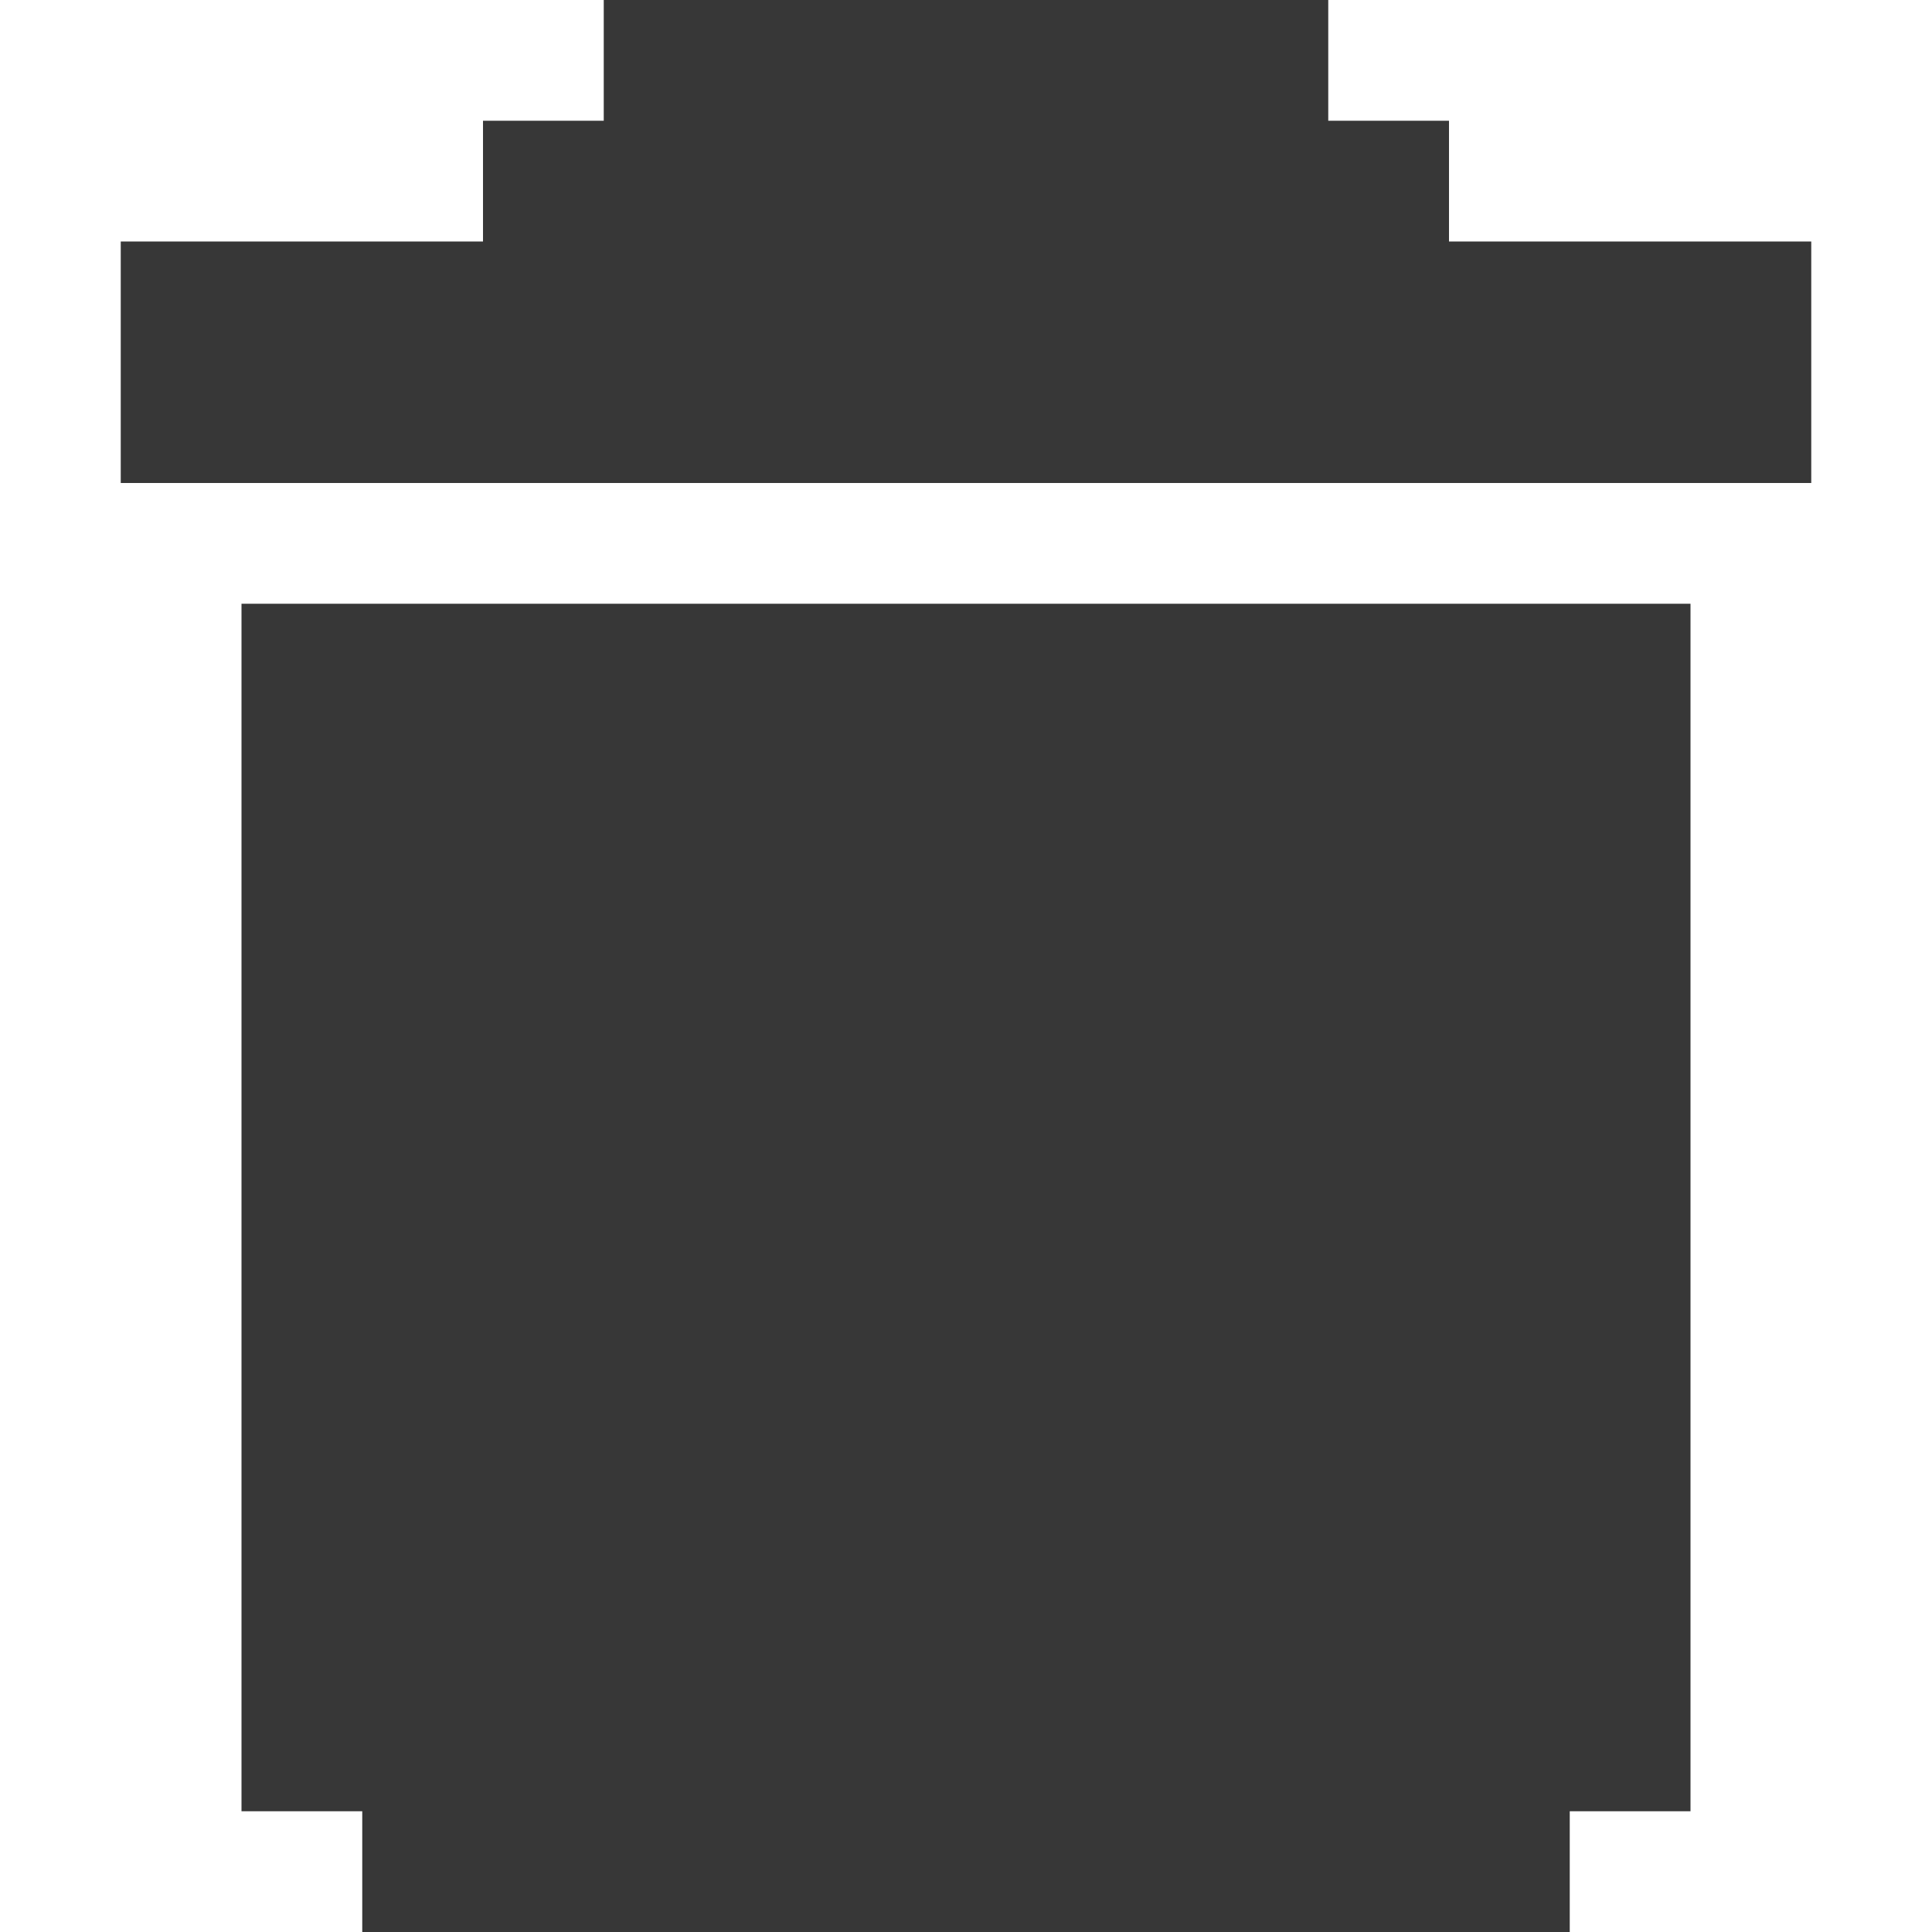
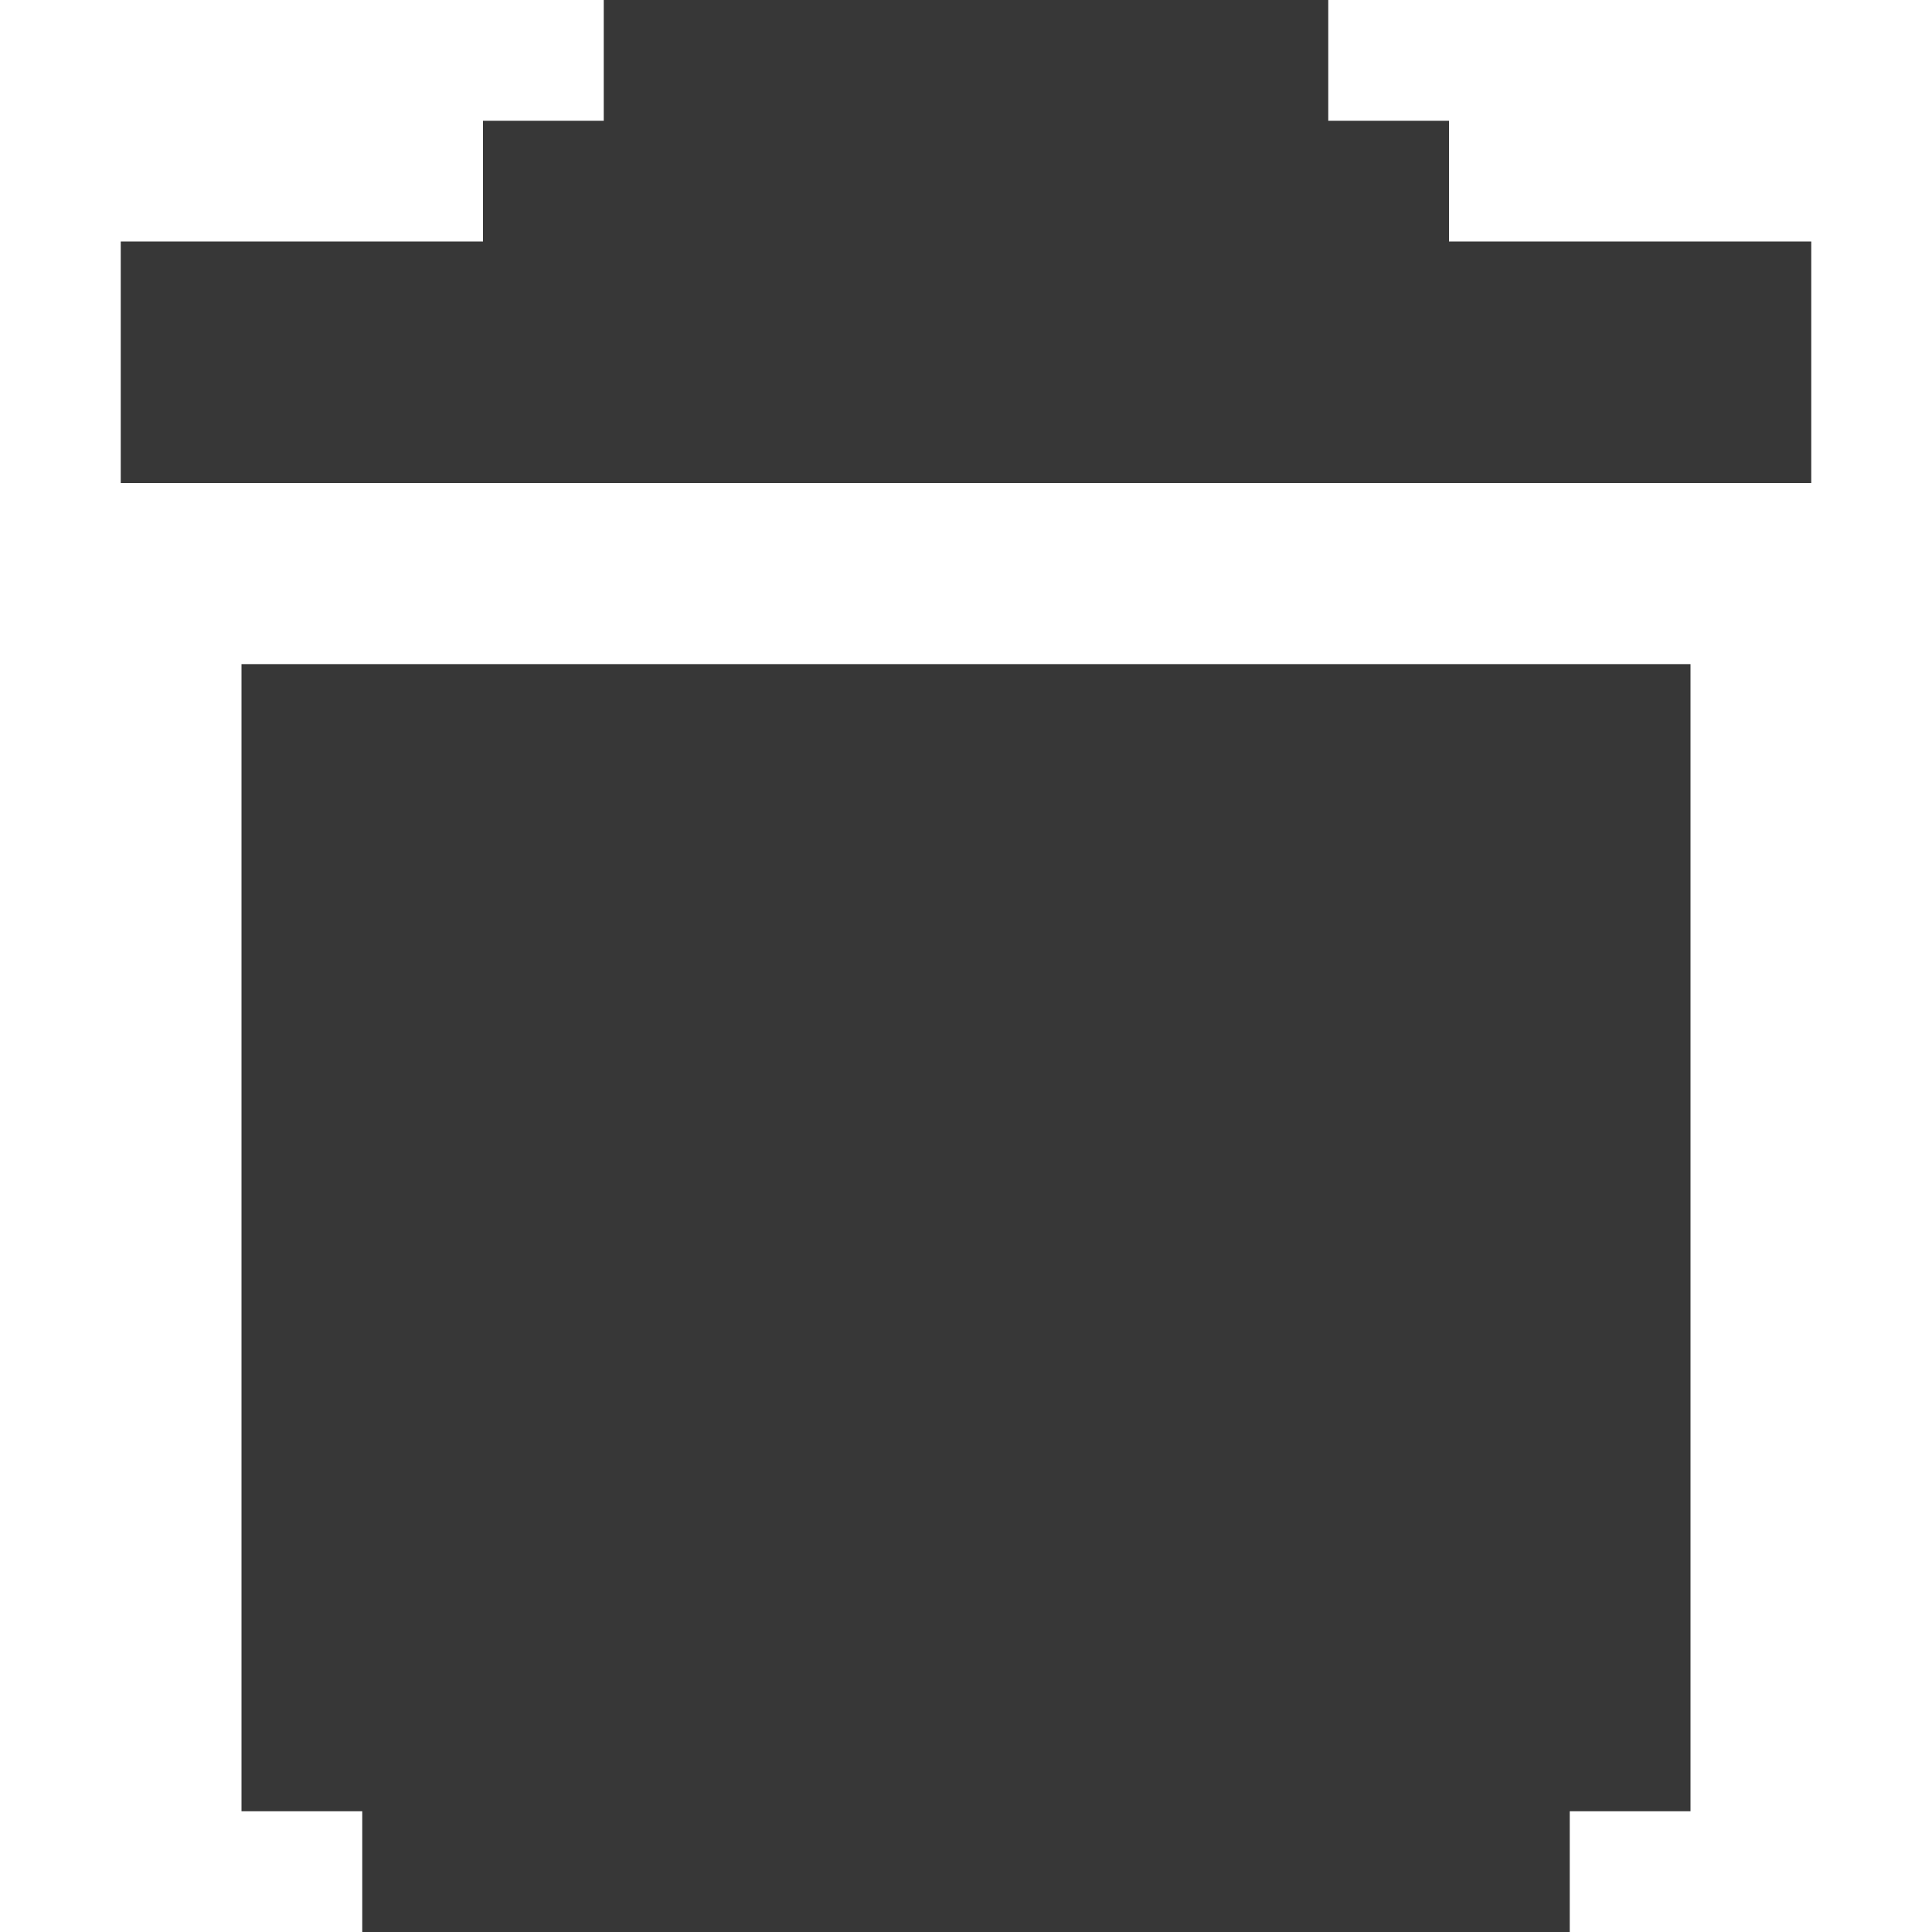
<svg xmlns="http://www.w3.org/2000/svg" width="32" height="32" viewBox="0 0 32 32" id="svg2" version="1.1">
  <defs id="defs4">
    <filter style="color-interpolation-filters:sRGB;" id="filter5026">
      <feFlood flood-opacity="0.502" flood-color="rgb(0,0,0)" result="flood" id="feFlood5028" />
      <feComposite in="flood" in2="SourceGraphic" operator="in" result="composite1" id="feComposite5030" />
      <feGaussianBlur in="composite1" stdDeviation="0" result="blur" id="feGaussianBlur5032" />
      <feOffset dx="2.77556e-017" dy="-2" result="offset" id="feOffset5034" />
      <feComposite in="SourceGraphic" in2="offset" operator="over" result="composite2" id="feComposite5036" />
    </filter>
    <filter style="color-interpolation-filters:sRGB;" id="filter6180">
      <feFlood flood-opacity="0.502" flood-color="rgb(0,0,0)" result="flood" id="feFlood6182" />
      <feComposite in="flood" in2="SourceGraphic" operator="in" result="composite1" id="feComposite6184" />
      <feGaussianBlur in="composite1" stdDeviation="0" result="blur" id="feGaussianBlur6186" />
      <feOffset dx="2.77556e-017" dy="-2" result="offset" id="feOffset6188" />
      <feComposite in="SourceGraphic" in2="offset" operator="over" result="composite2" id="feComposite6190" />
    </filter>
    <filter style="color-interpolation-filters:sRGB;" id="filter7302">
      <feFlood flood-opacity="0.502" flood-color="rgb(0,0,0)" result="flood" id="feFlood7304" />
      <feComposite in="flood" in2="SourceGraphic" operator="in" result="composite1" id="feComposite7306" />
      <feGaussianBlur in="composite1" stdDeviation="0" result="blur" id="feGaussianBlur7308" />
      <feOffset dx="0" dy="2" result="offset" id="feOffset7310" />
      <feComposite in="SourceGraphic" in2="offset" operator="over" result="composite2" id="feComposite7312" />
    </filter>
  </defs>
  <g id="layer4" style="display:inline">
    <path style="display:inline;opacity:1;fill:#373737;fill-opacity:1" d="M 10,0 10,2 8,2 8,4 2,4 2,8 8,8 24,8 30,8 30,4 24,4 24,2 22,2 22,0 Z" id="path7958-0-0" />
-     <path style="opacity:1;fill:#373737;fill-opacity:1;stroke:none;stroke-width:2;stroke-linecap:butt;stroke-linejoin:bevel;stroke-miterlimit:4;stroke-dasharray:none;stroke-dashoffset:1;stroke-opacity:1" d="m 4,10 0,20 2,0 0,2 20,0 0,-2 2,0 0,-20 z" id="rect4178" />
+     <path style="opacity:1;fill:#373737;fill-opacity:1;stroke:none;stroke-width:2;stroke-linecap:butt;stroke-linejoin:bevel;stroke-miterlimit:4;stroke-dasharray:none;stroke-dashoffset:1;stroke-opacity:1" d="m 4,11 0,19 2,0 0,2 20,0 0,-2 2,0 0,-19 z" id="rect4178" />
  </g>
</svg>
